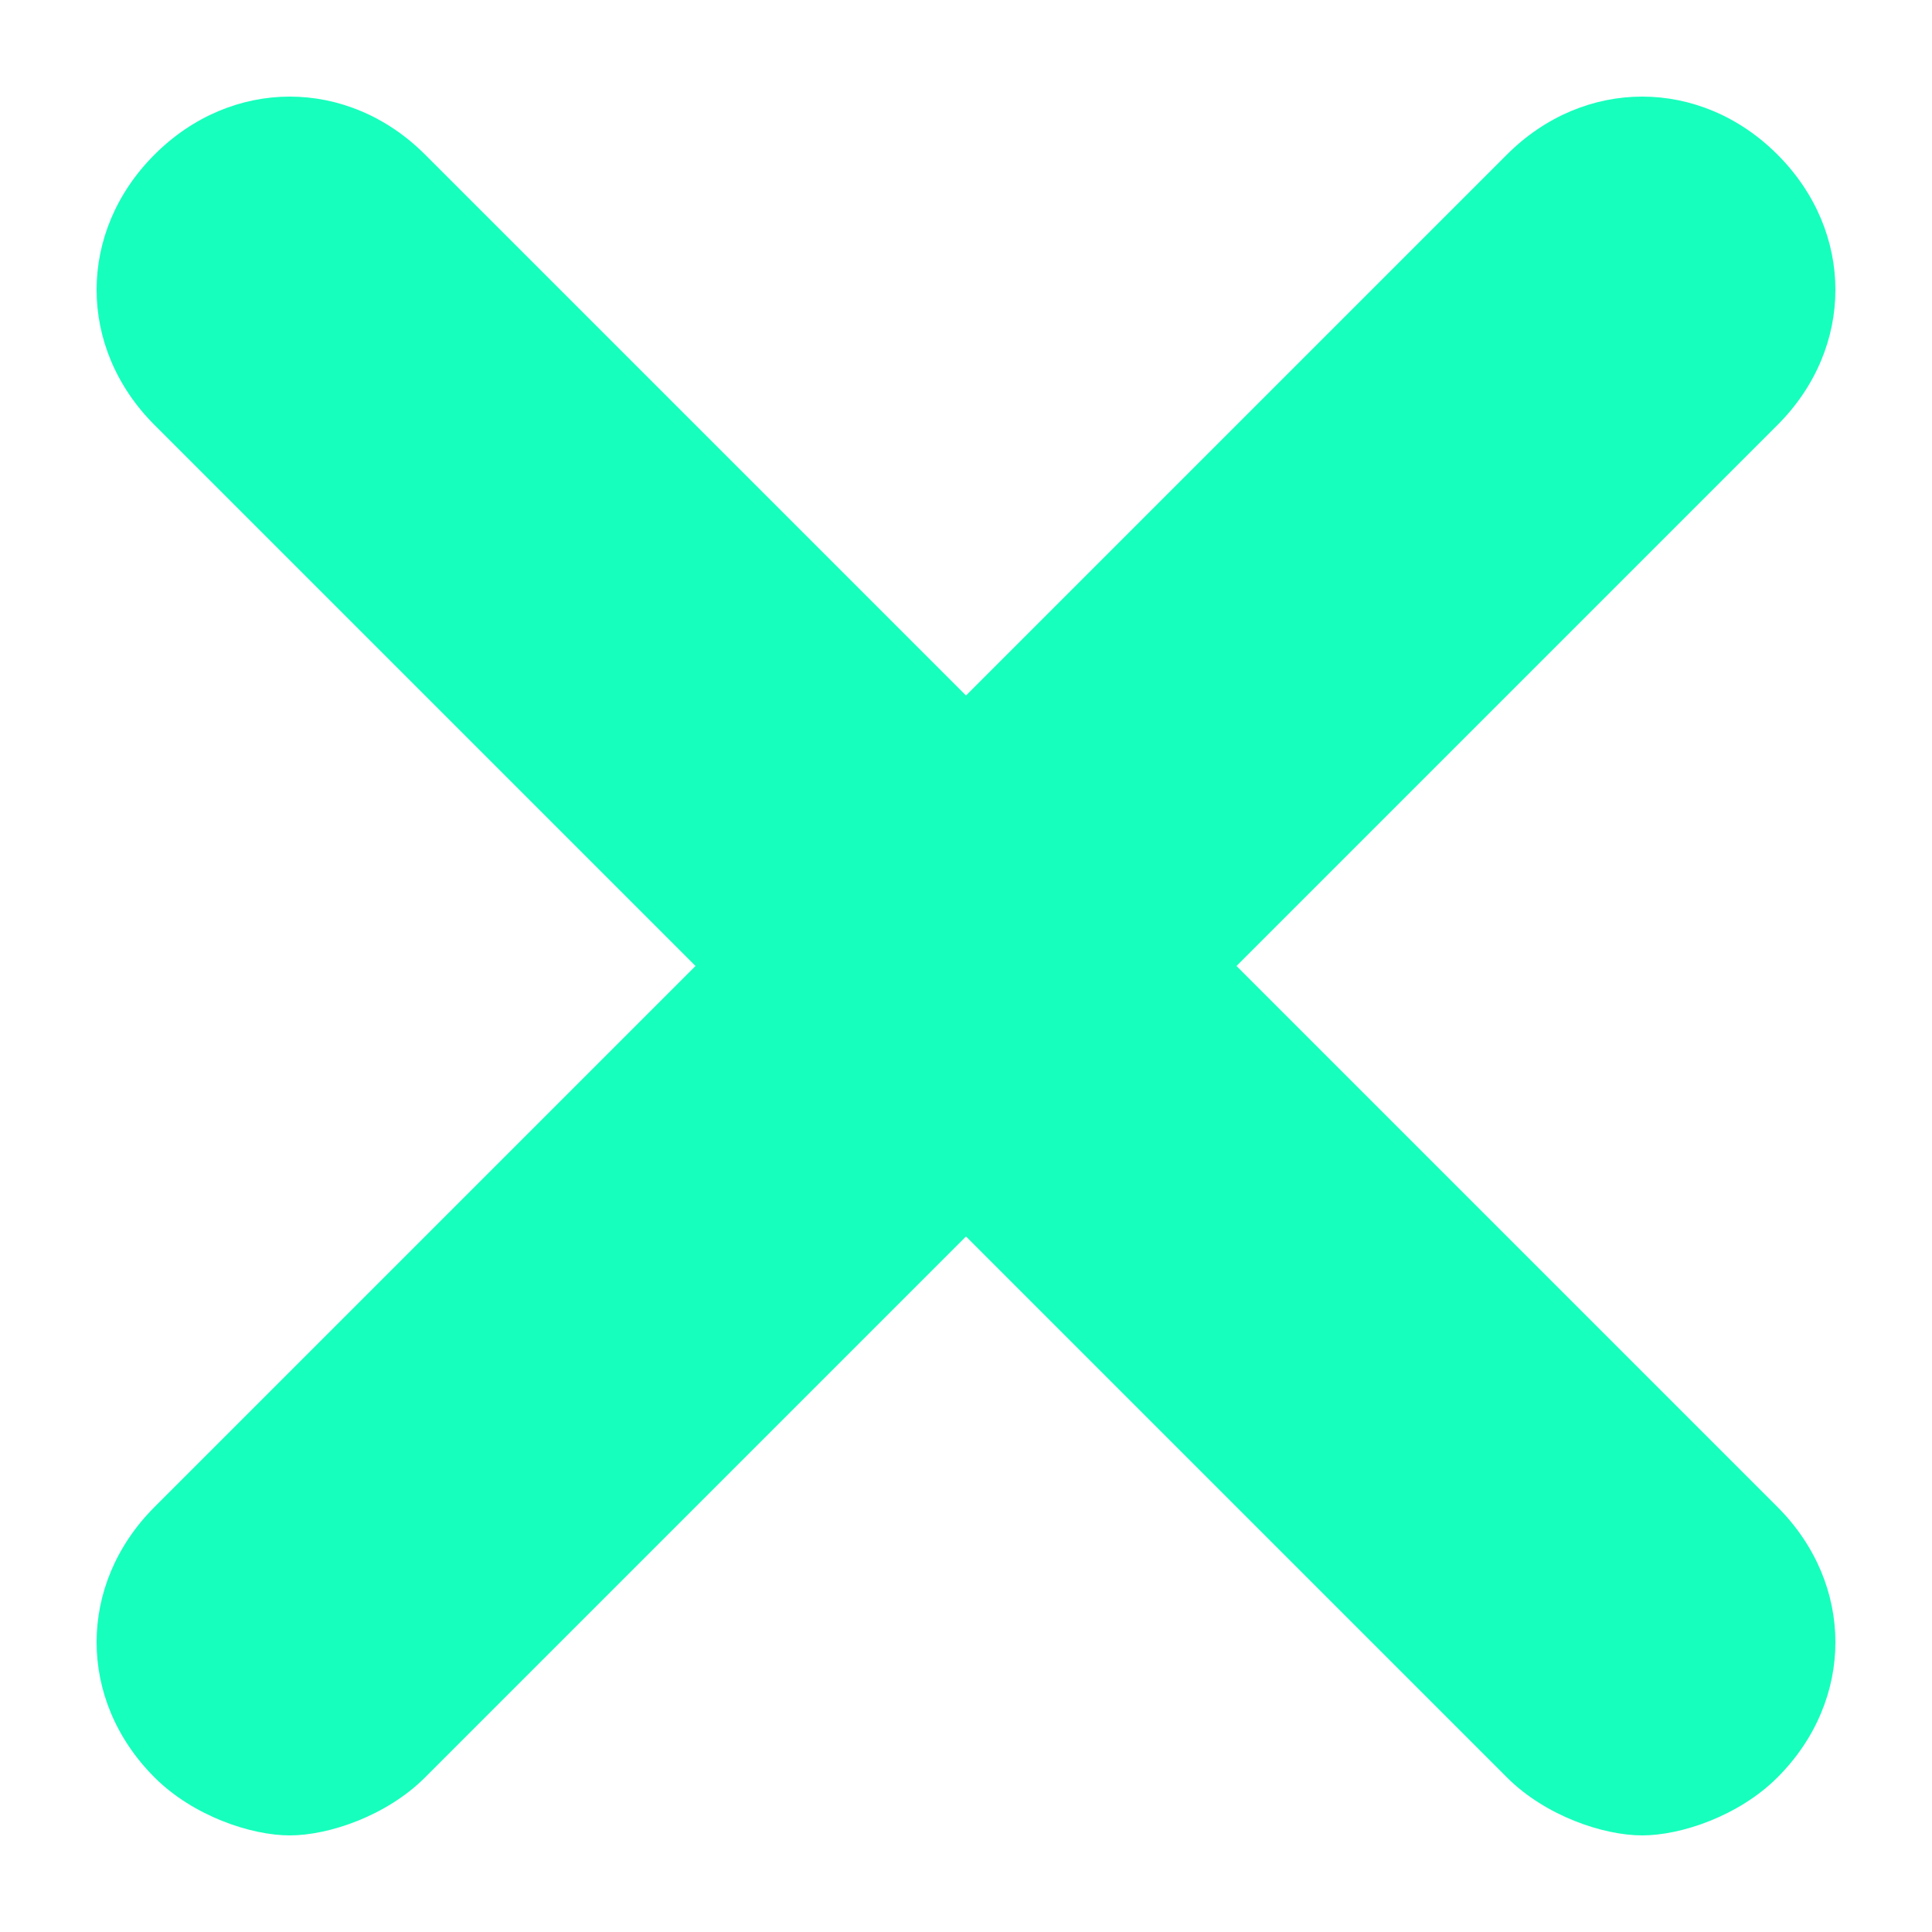
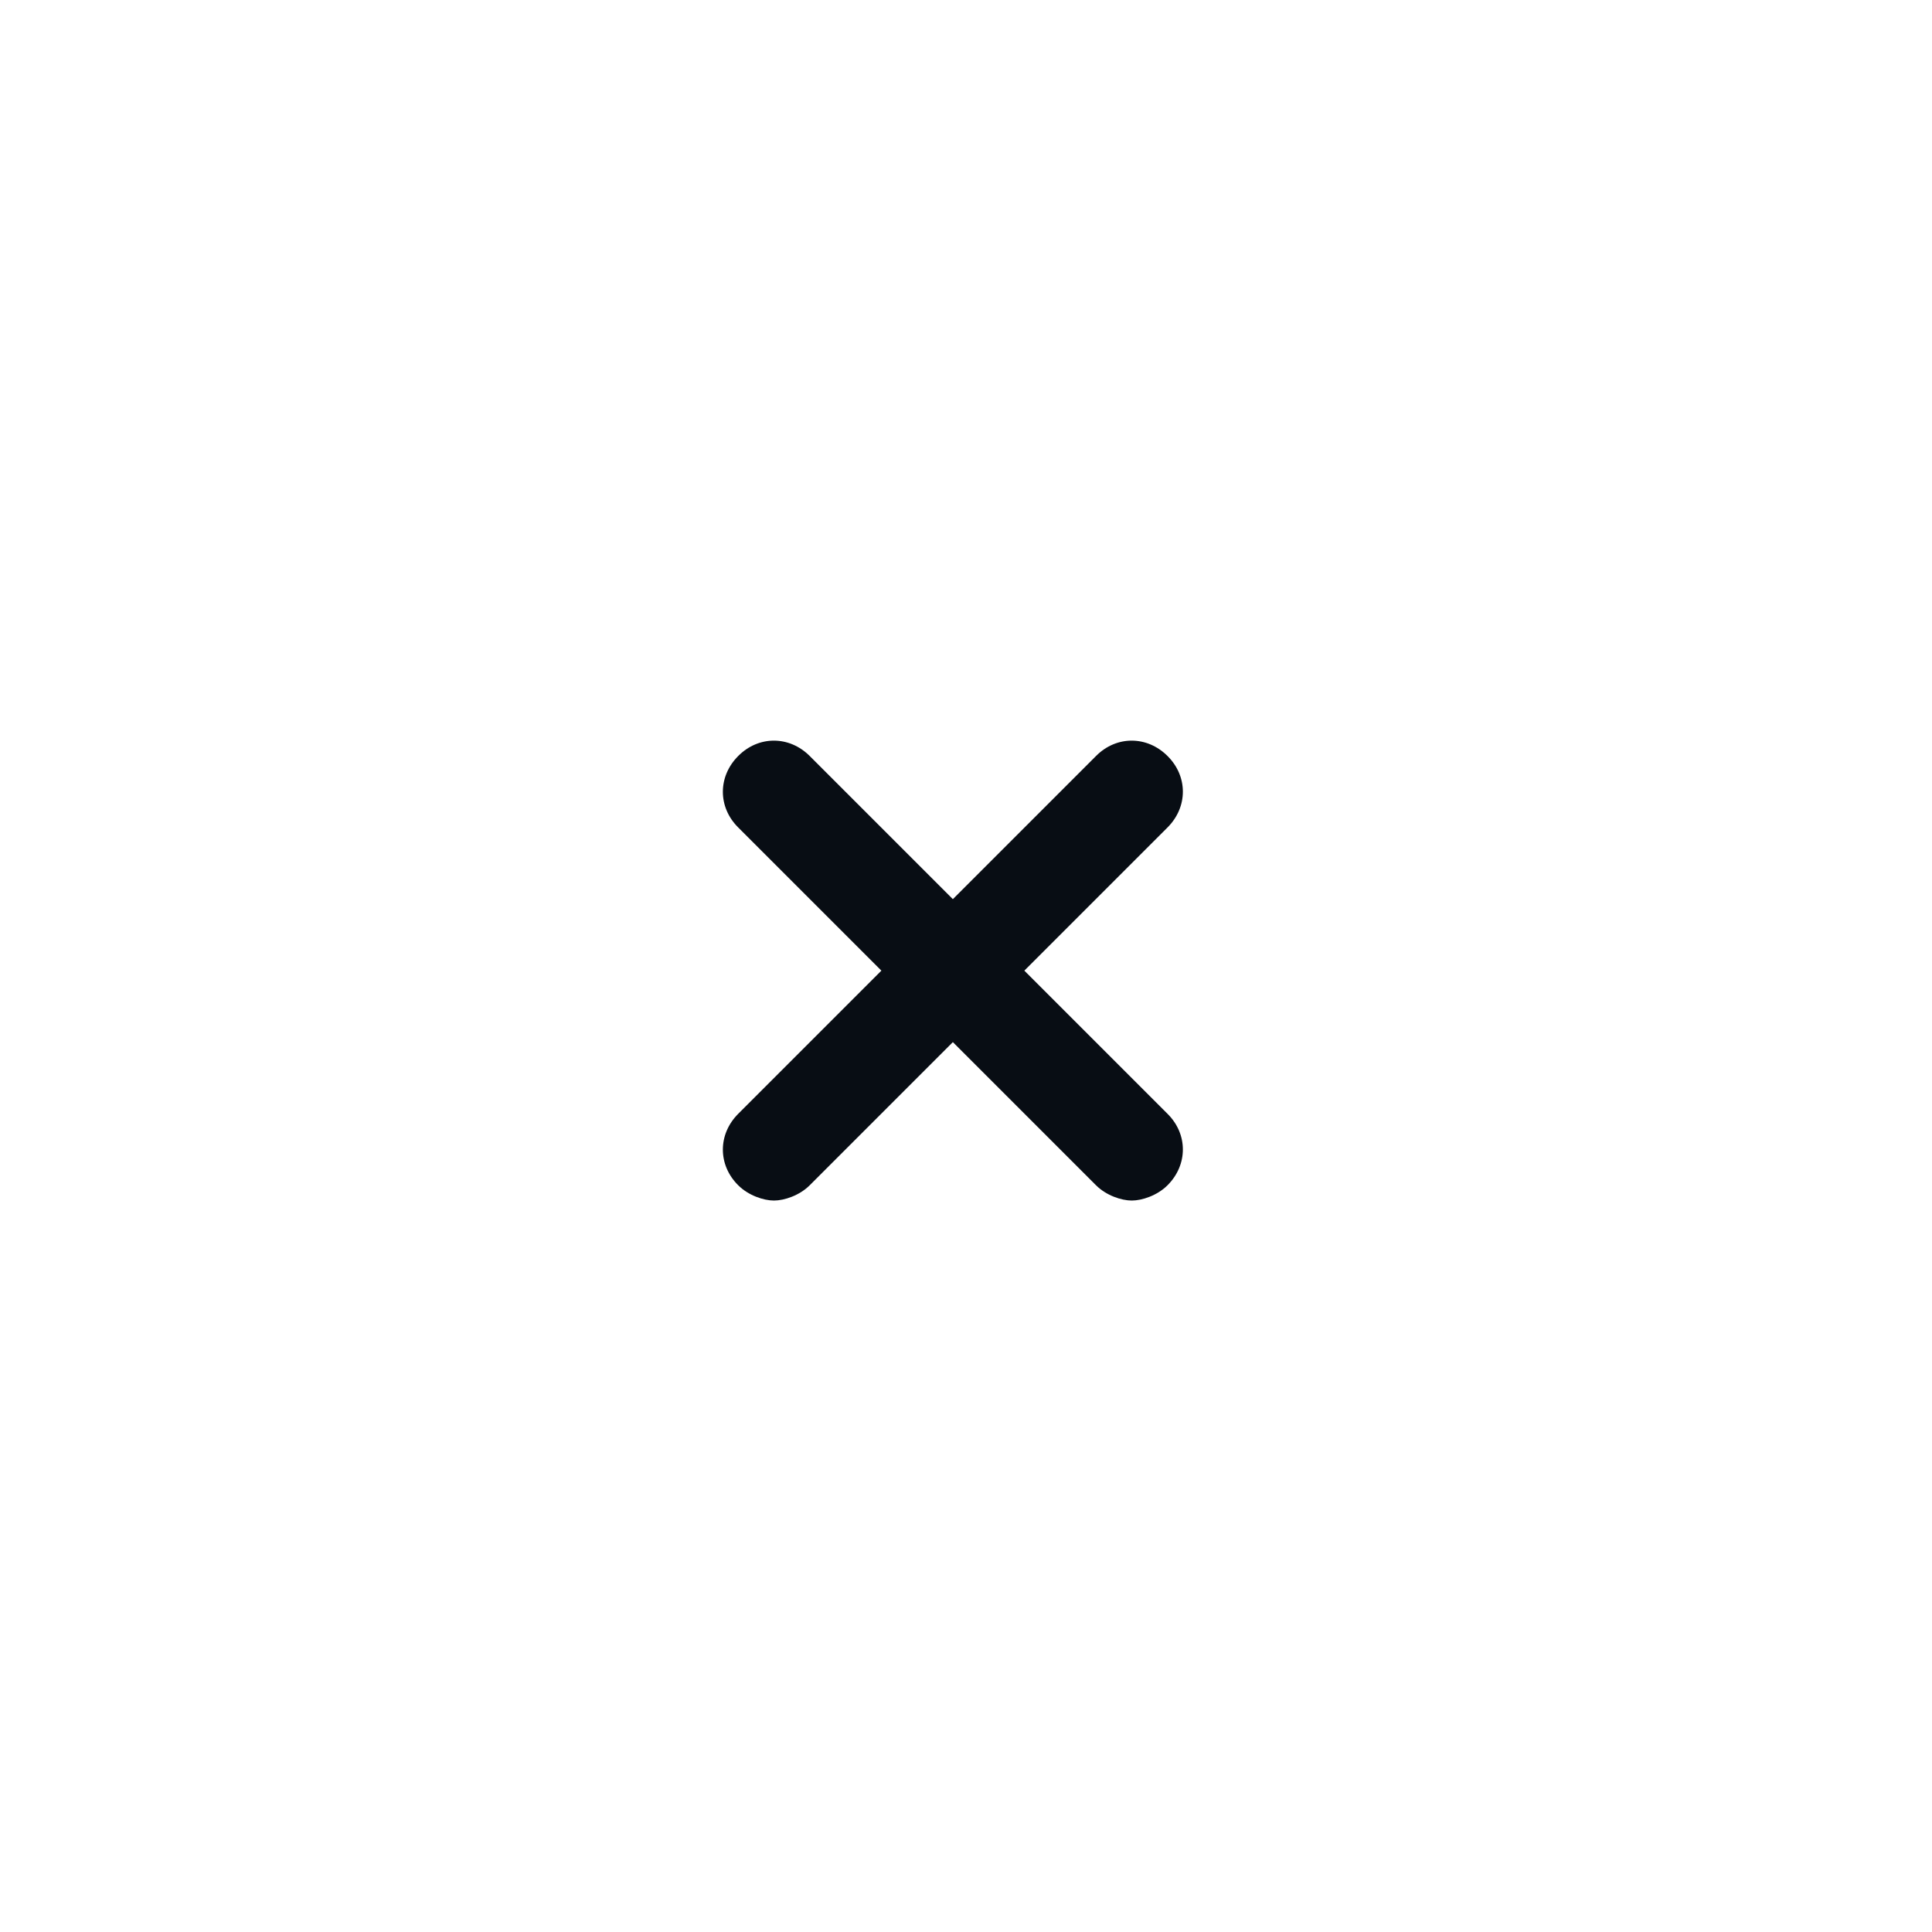
- <svg xmlns="http://www.w3.org/2000/svg" width="10px" height="10px" viewBox="0 0 10 10" version="1.1">
-   <g id="Page-1" stroke="none" stroke-width="1" fill="none" fill-rule="evenodd">
-     <g id="media01" transform="translate(-186, -90)" fill="#16FFBD" fill-rule="nonzero">
-       <path d="M192.4,95 L195.2,92.2 C195.6,91.8 195.6,91.2 195.2,90.8 C194.8,90.4 194.2,90.4 193.8,90.8 L191,93.6 L188.2,90.8 C187.8,90.4 187.2,90.4 186.8,90.8 C186.4,91.2 186.4,91.8 186.8,92.2 L189.6,95 L186.8,97.8 C186.4,98.2 186.4,98.8 186.8,99.2 C187,99.4 187.3,99.5 187.5,99.5 C187.7,99.5 188,99.4 188.2,99.2 L191,96.4 L193.8,99.2 C194,99.4 194.3,99.5 194.5,99.5 C194.7,99.5 195,99.4 195.2,99.2 C195.6,98.8 195.6,98.2 195.2,97.8 L192.4,95 Z" id="Path" />
-     </g>
+ <svg xmlns="http://www.w3.org/2000/svg" width="10mm" height="10mm" viewBox="0 0 10 10" version="1.1" id="svg1389">
+   <defs id="defs1386" />
+   <g id="layer1">
+     <path class="st1" d="m 5.302,5.024 0.741,-0.741 c 0.106,-0.106 0.106,-0.265 0,-0.37 -0.106,-0.106 -0.265,-0.106 -0.37,0 l -0.741,0.741 -0.741,-0.741 c -0.106,-0.106 -0.265,-0.106 -0.37,0 -0.106,0.106 -0.106,0.265 0,0.37 l 0.741,0.741 -0.741,0.741 c -0.106,0.106 -0.106,0.265 0,0.37 0.053,0.053 0.132,0.079 0.185,0.079 0.053,0 0.132,-0.026 0.185,-0.079 l 0.741,-0.741 0.741,0.741 c 0.053,0.053 0.132,0.079 0.185,0.079 0.053,0 0.132,-0.026 0.185,-0.079 0.106,-0.106 0.106,-0.265 0,-0.37 z" id="path900" style="fill:#080d14;stroke-width:0.265" />
  </g>
</svg>
